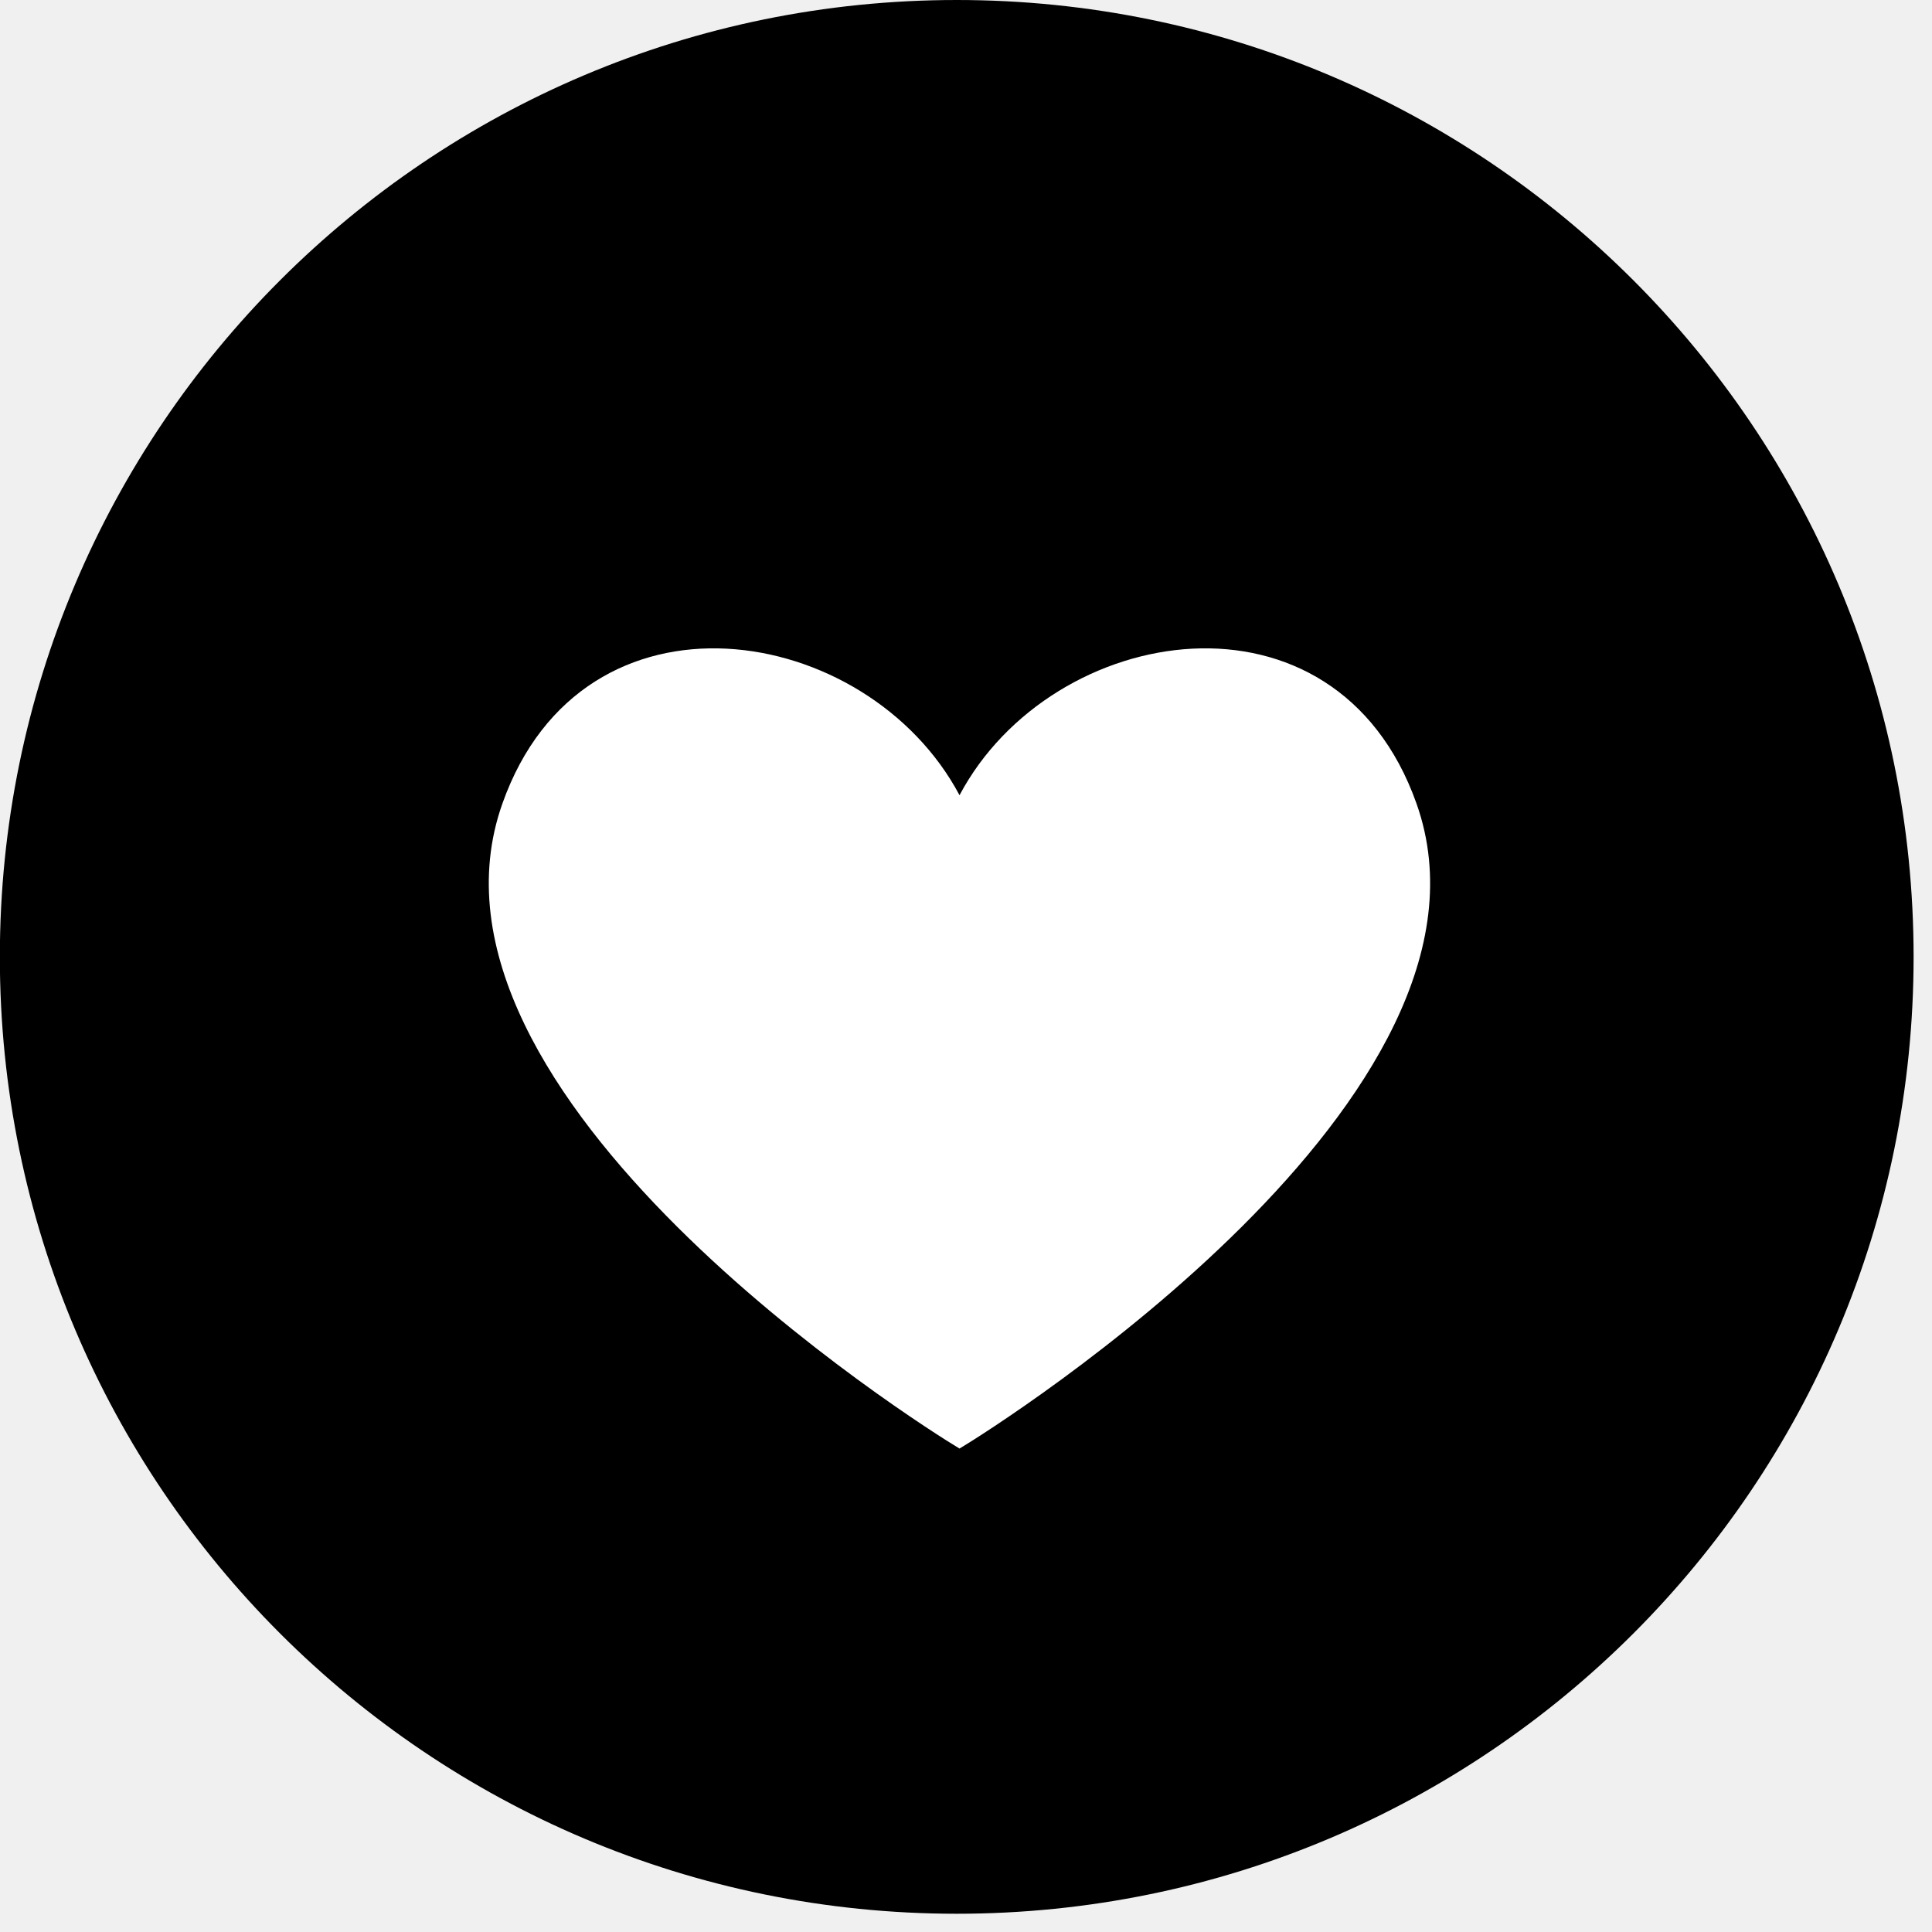
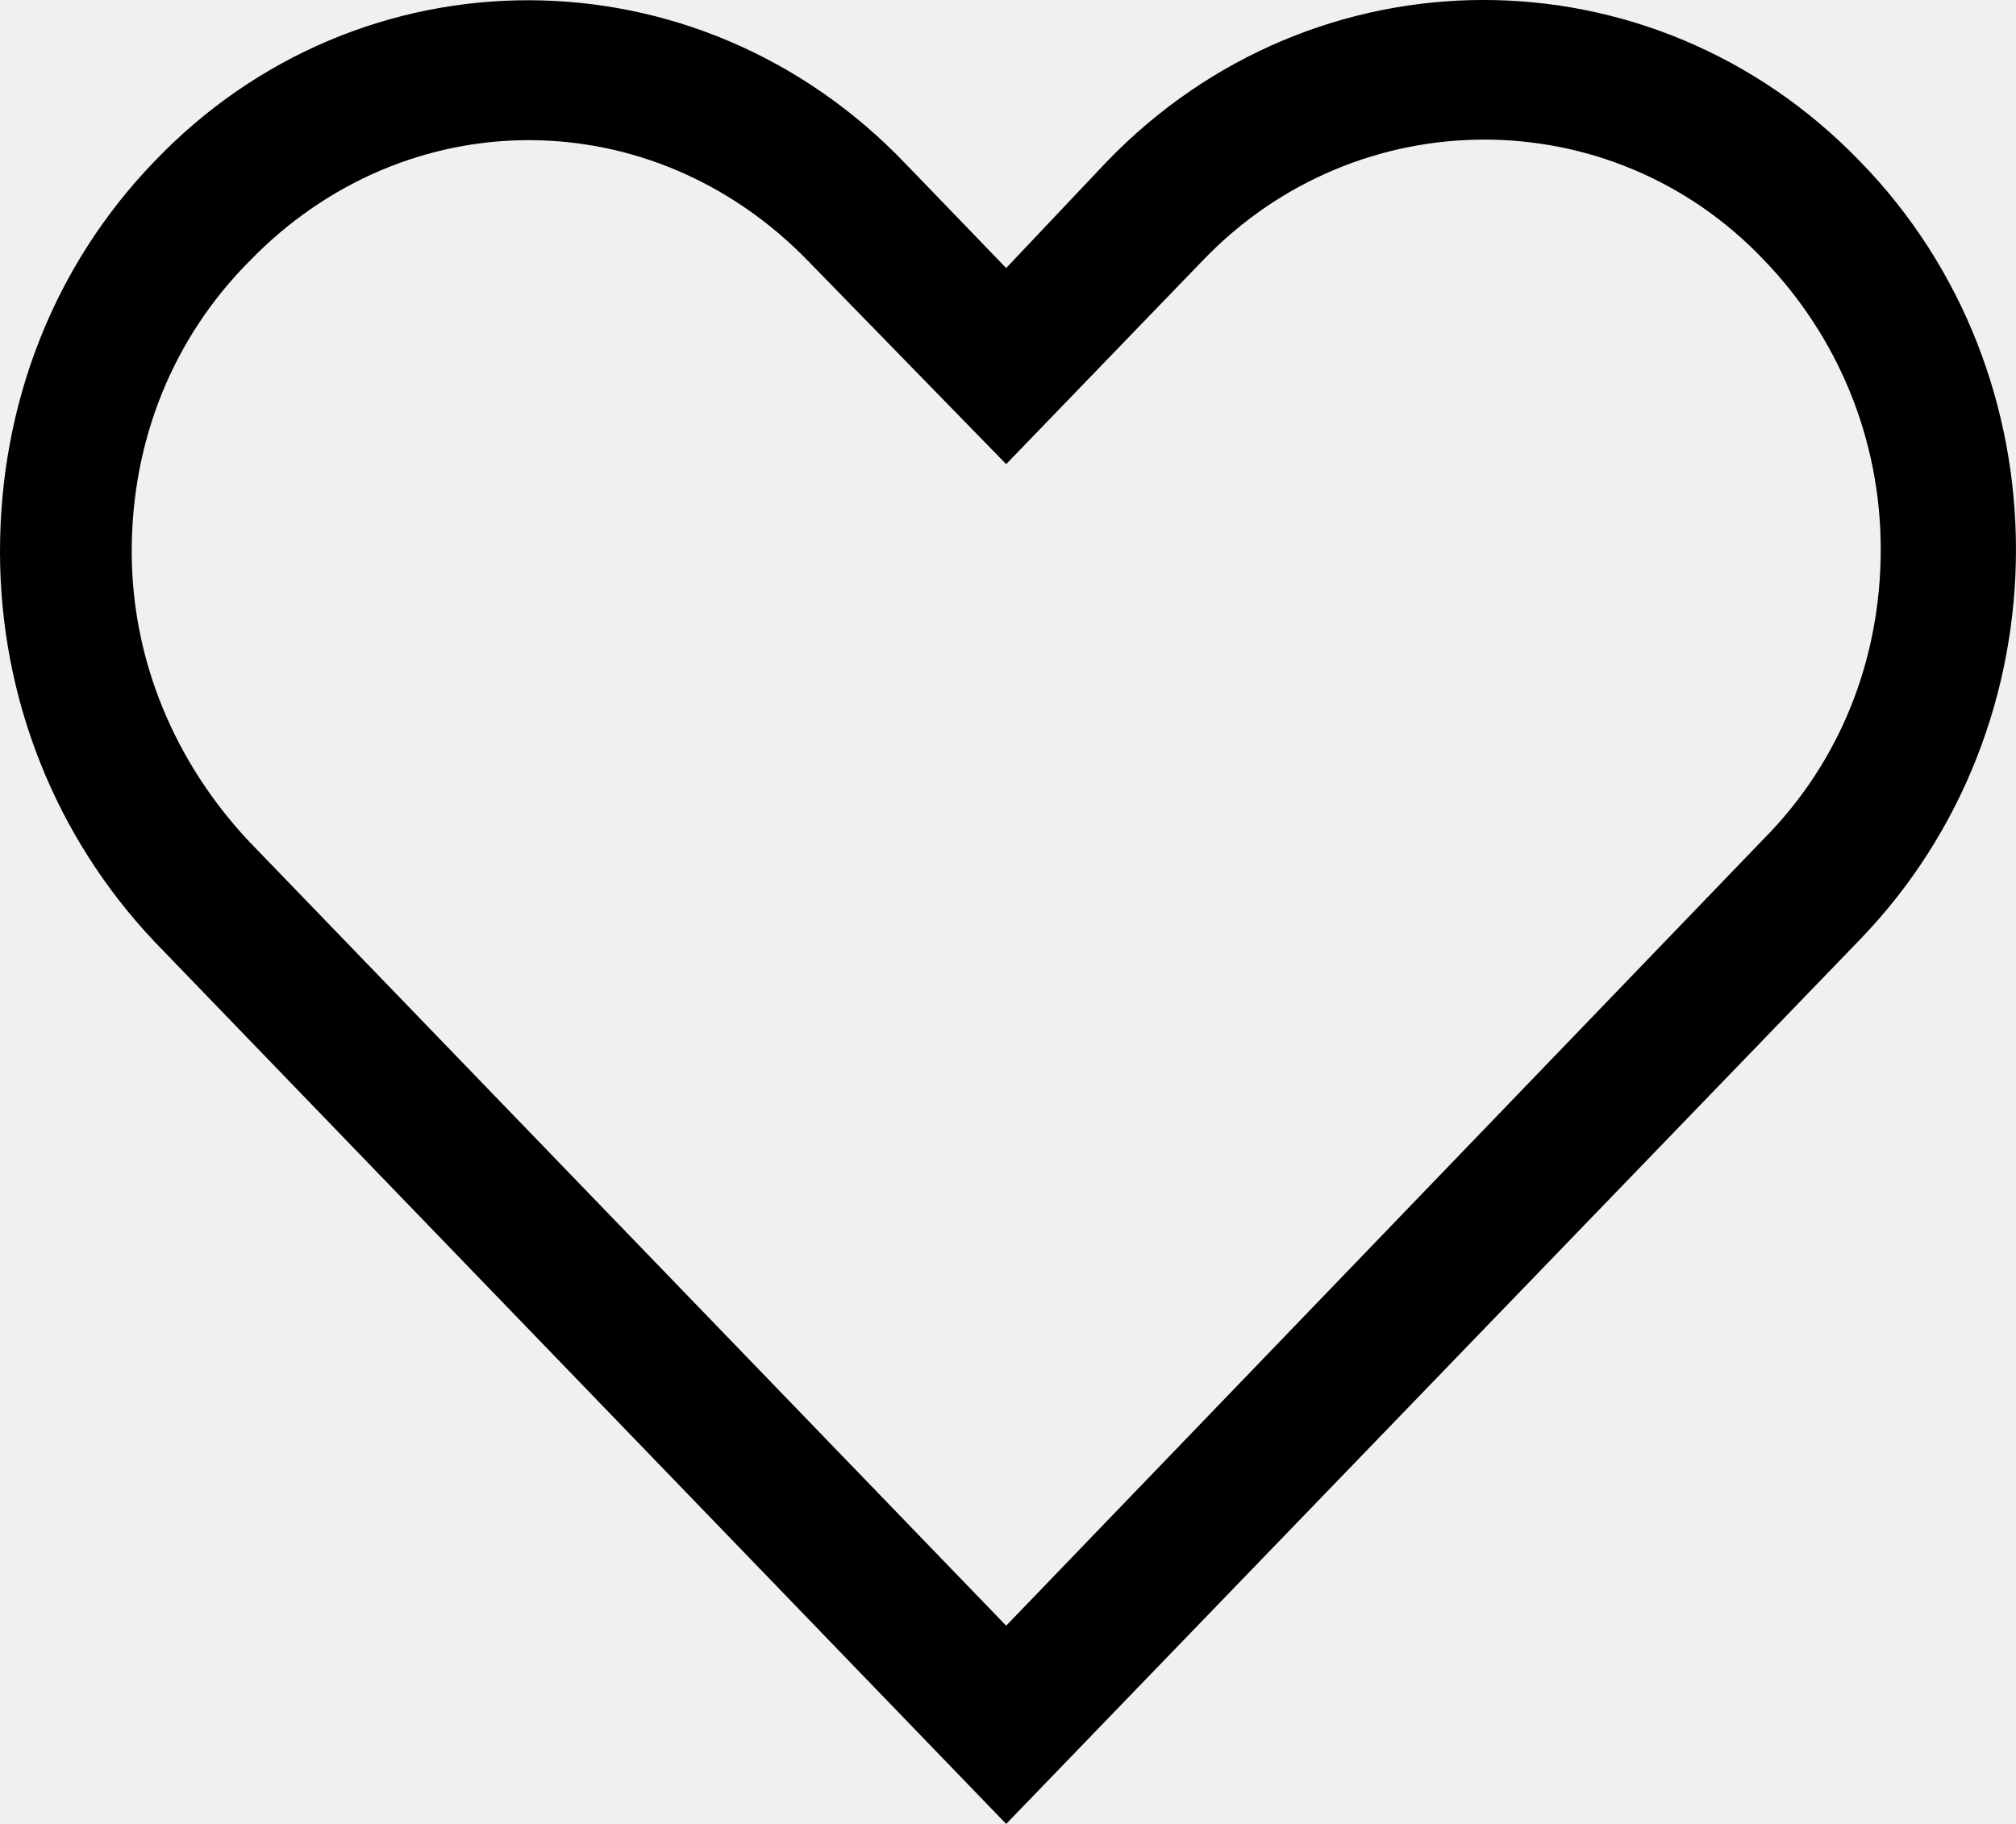
- <svg xmlns="http://www.w3.org/2000/svg" width="70" zoomAndPan="magnify" viewBox="0 0 52.5 52.5" height="70" preserveAspectRatio="xMidYMid meet" version="1.0">
-   <defs>
-     <clipPath id="9bb16e6df6">
-       <path d="M 0 0 L 52 0 L 52 52.004 L 0 52.004 Z M 0 0 " clip-rule="nonzero" />
-     </clipPath>
-   </defs>
-   <g clip-path="url(#9bb16e6df6)">
-     <path fill="#000000" d="M 52 26.004 C 52 40.363 40.359 52.004 26 52.004 C 11.637 52.004 -0.004 40.363 -0.004 26.004 C -0.004 11.641 11.637 0 26 0 C 40.359 0 52 11.641 52 26.004 " fill-opacity="1" fill-rule="nonzero" />
-   </g>
-   <path fill="#ffffff" d="M 38.492 21.836 C 36.293 15.629 28.578 16.895 26.074 21.609 C 23.566 16.895 15.852 15.629 13.652 21.836 C 10.836 29.777 24.992 38.719 26.074 39.363 C 27.152 38.719 41.309 29.777 38.492 21.836 " fill-opacity="1" fill-rule="nonzero" />
+ <svg xmlns="http://www.w3.org/2000/svg" width="21" height="19" viewBox="0 0 21 19" fill="none">
+   <path d="M19.376 9.786C21.541 7.543 21.541 3.902 19.376 1.682C17.212 -0.561 13.696 -0.561 11.531 1.682L10.481 2.792L9.431 1.704C7.266 -0.561 3.751 -0.561 1.608 1.682C0.557 2.77 0 4.213 0 5.745C0 7.277 0.579 8.72 1.608 9.808L10.481 19L19.376 9.786ZM1.372 5.745C1.372 4.59 1.8 3.525 2.594 2.725C3.408 1.882 4.458 1.46 5.509 1.46C6.559 1.46 7.609 1.882 8.424 2.725L10.481 4.835L12.539 2.703C14.146 1.038 16.783 1.038 18.369 2.703C19.141 3.502 19.591 4.568 19.591 5.723C19.591 6.877 19.162 7.943 18.369 8.742L10.481 16.935L2.594 8.765C1.822 7.943 1.372 6.877 1.372 5.745Z" fill="black" />
</svg>
